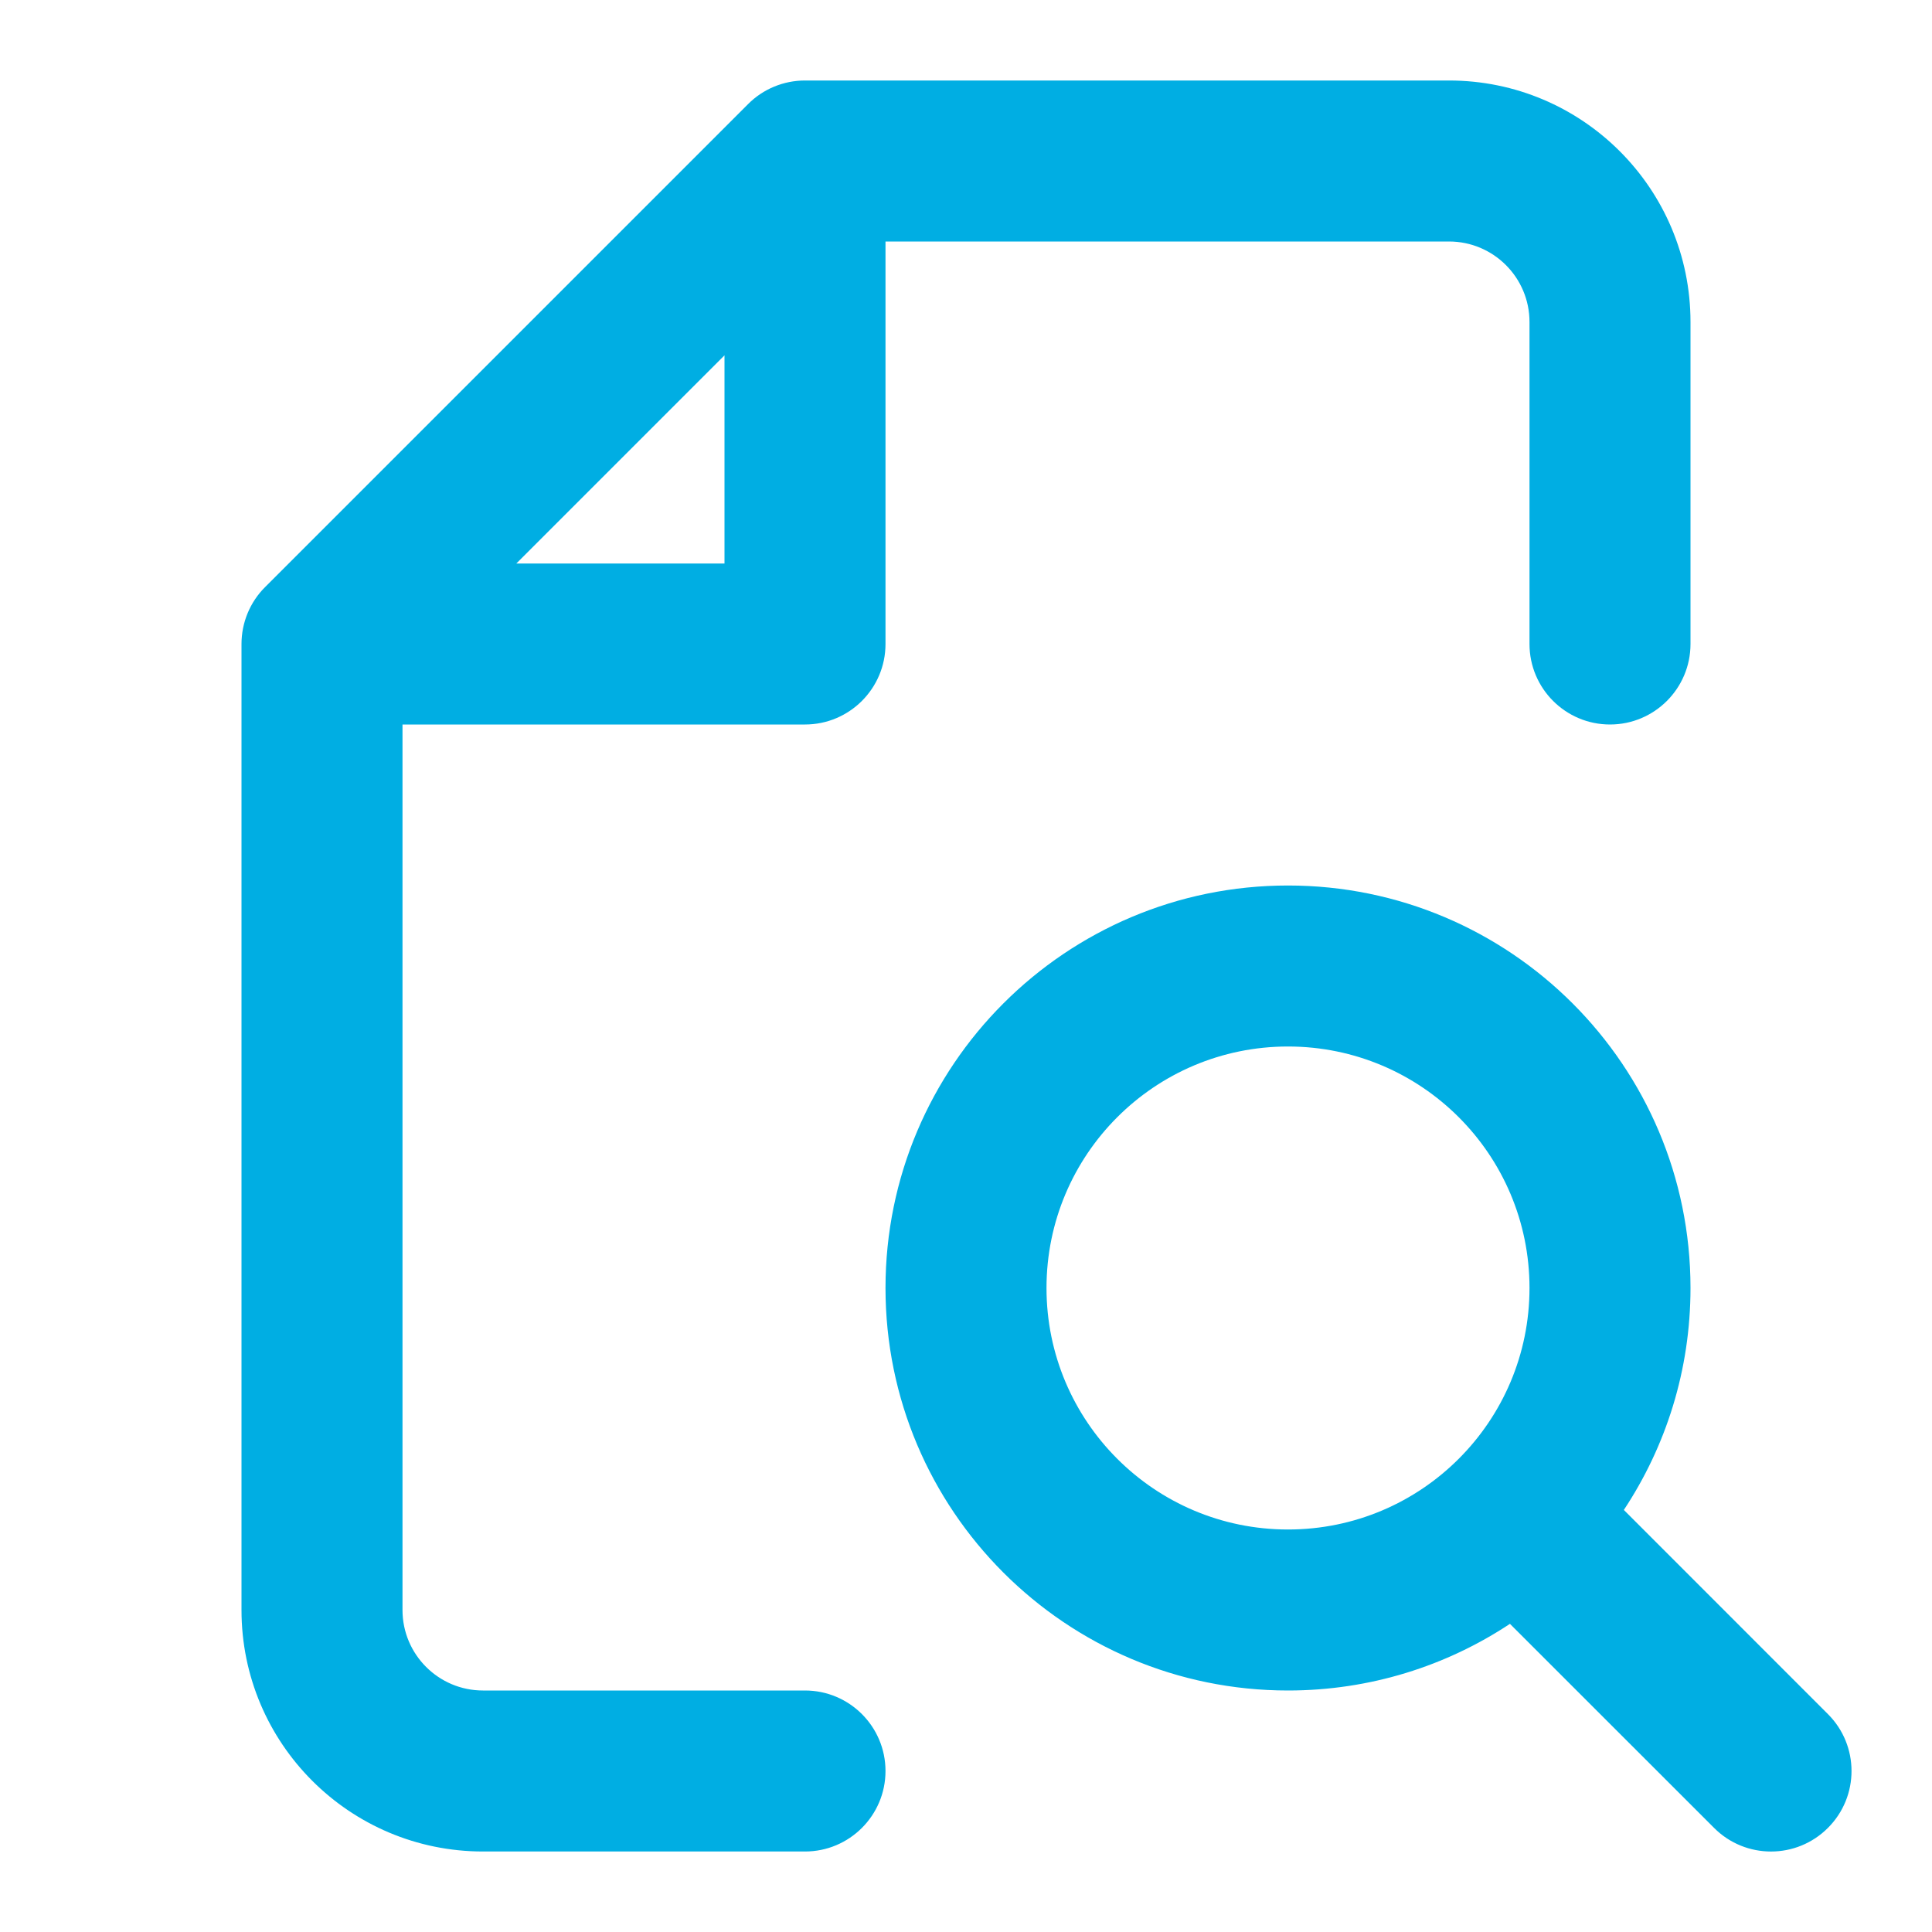
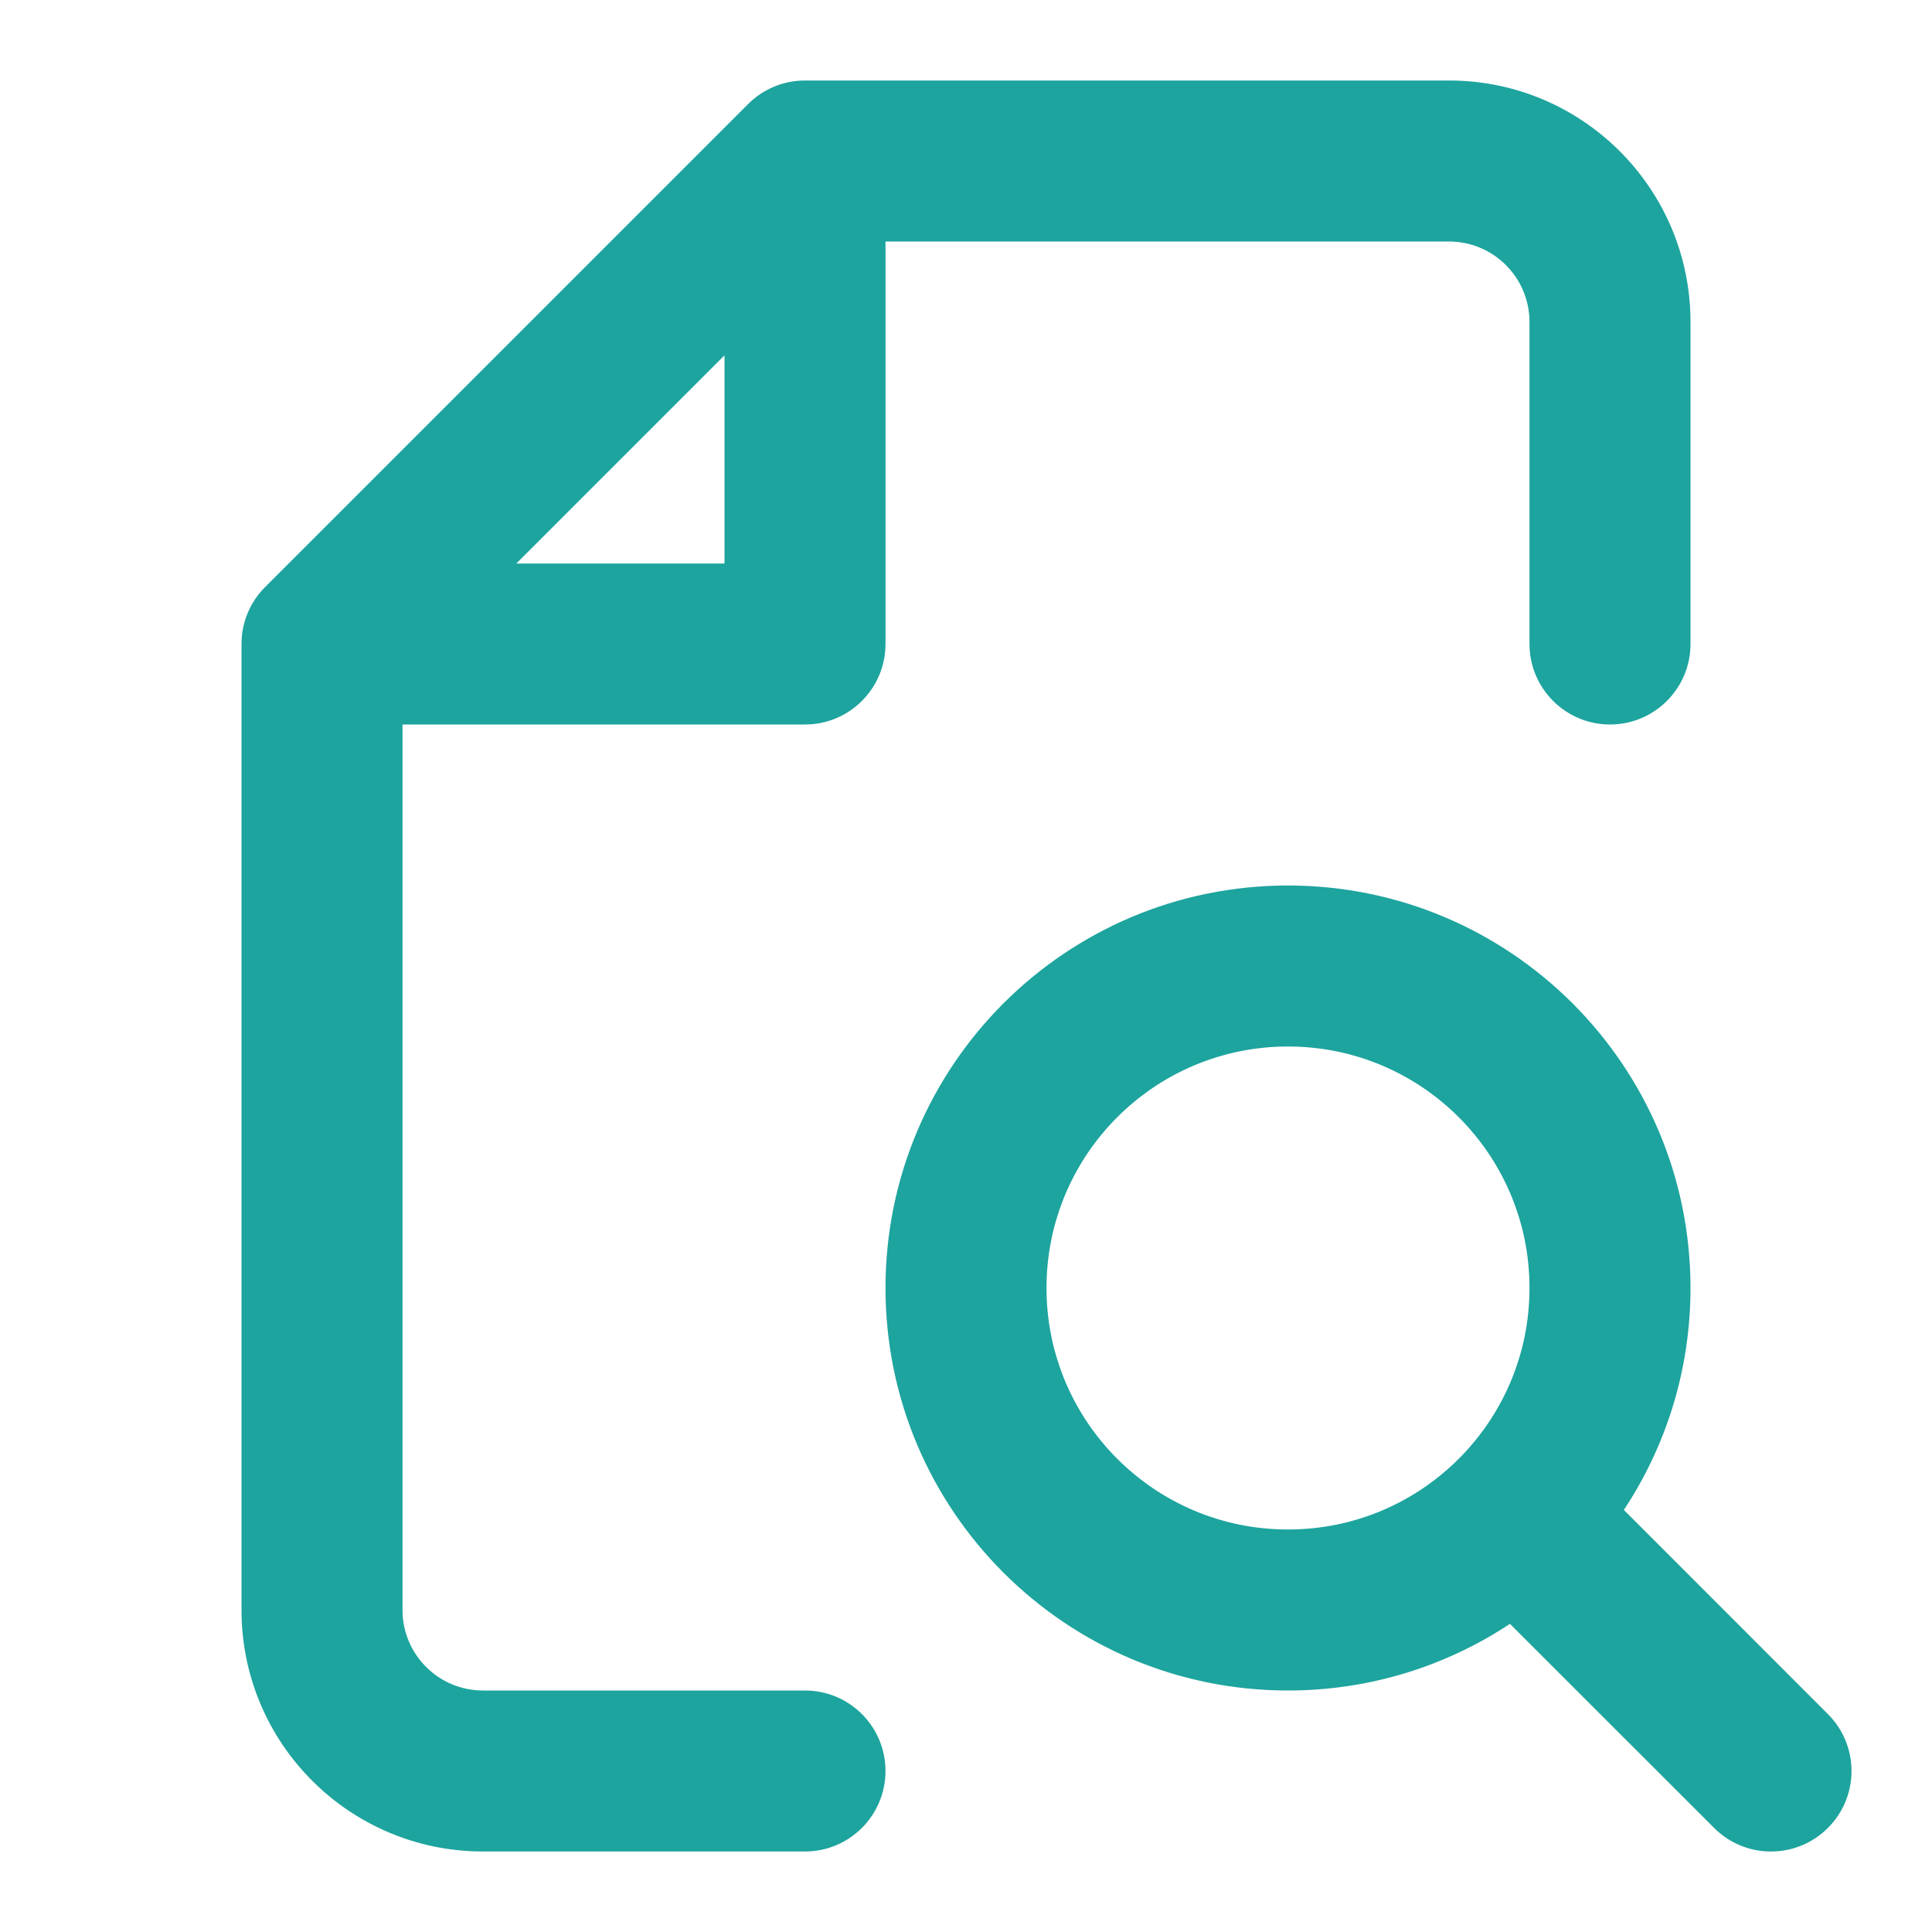
<svg xmlns="http://www.w3.org/2000/svg" width="800px" height="800px" viewBox="0 0 24 24" fill="none">
-   <path fill-rule="evenodd" clip-rule="evenodd" d="M9.293 1.293C9.48 1.105 9.735 1 10 1H18C19.657 1 21 2.343 21 4V8C21 8.552 20.552 9 20 9C19.448 9 19 8.552 19 8V4C19 3.448 18.552 3 18 3H11V8C11 8.552 10.552 9 10 9H5V20C5 20.552 5.448 21 6 21H10C10.552 21 11 21.448 11 22C11 22.552 10.552 23 10 23H6C4.343 23 3 21.657 3 20V8C3 7.735 3.105 7.48 3.293 7.293L9.293 1.293ZM6.414 7H9V4.414L6.414 7ZM20.172 18.757C20.695 17.967 21 17.019 21 16C21 13.239 18.761 11 16 11C13.239 11 11 13.239 11 16C11 18.761 13.239 21 16 21C17.019 21 17.967 20.695 18.757 20.172L21.293 22.707C21.683 23.098 22.317 23.098 22.707 22.707C23.098 22.317 23.098 21.683 22.707 21.293L20.172 18.757ZM13 16C13 14.343 14.343 13 16 13C17.657 13 19 14.343 19 16C19 17.657 17.657 19 16 19C14.343 19 13 17.657 13 16Z" fill="#00aee3" />
+   <path fill-rule="evenodd" clip-rule="evenodd" d="M9.293 1.293C9.48 1.105 9.735 1 10 1H18C19.657 1 21 2.343 21 4V8C21 8.552 20.552 9 20 9C19.448 9 19 8.552 19 8V4C19 3.448 18.552 3 18 3H11V8C11 8.552 10.552 9 10 9H5V20C5 20.552 5.448 21 6 21H10C10.552 21 11 21.448 11 22C11 22.552 10.552 23 10 23H6C4.343 23 3 21.657 3 20V8C3 7.735 3.105 7.48 3.293 7.293L9.293 1.293ZM6.414 7H9V4.414L6.414 7ZM20.172 18.757C20.695 17.967 21 17.019 21 16C21 13.239 18.761 11 16 11C13.239 11 11 13.239 11 16C11 18.761 13.239 21 16 21C17.019 21 17.967 20.695 18.757 20.172L21.293 22.707C21.683 23.098 22.317 23.098 22.707 22.707C23.098 22.317 23.098 21.683 22.707 21.293L20.172 18.757ZM13 16C13 14.343 14.343 13 16 13C17.657 13 19 14.343 19 16C19 17.657 17.657 19 16 19C14.343 19 13 17.657 13 16Z" fill="#1DA49E" />
</svg>
